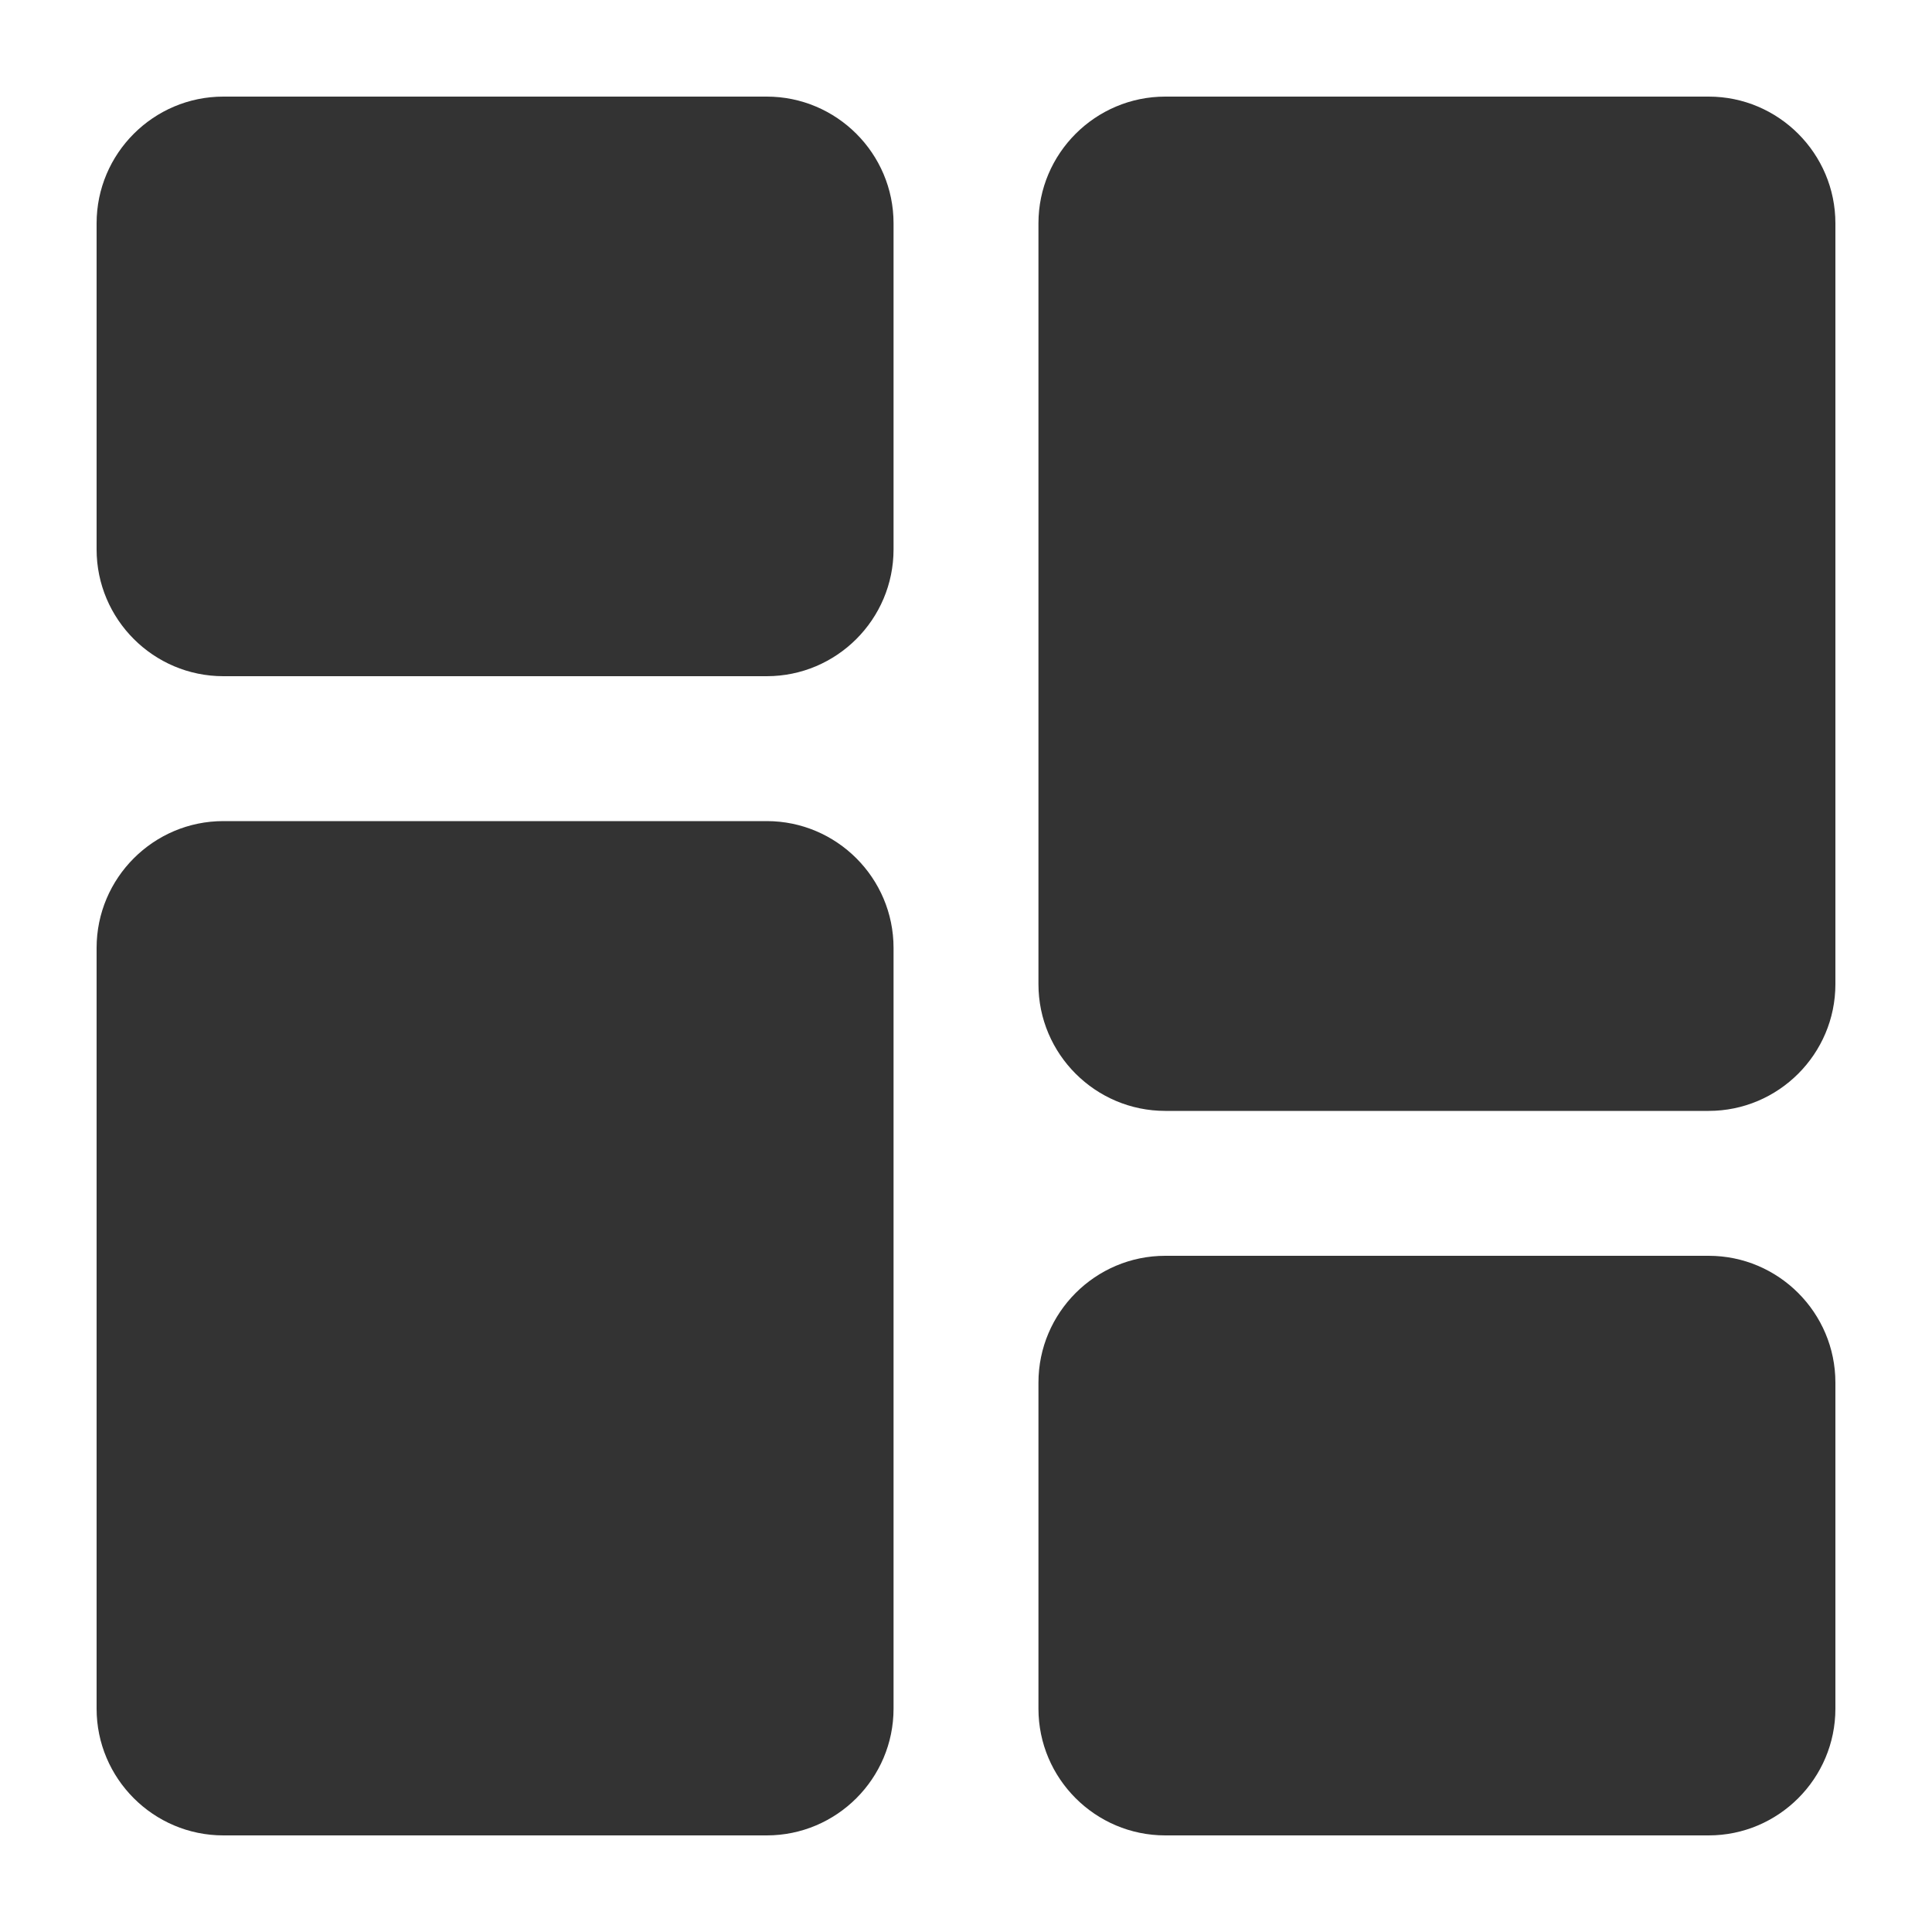
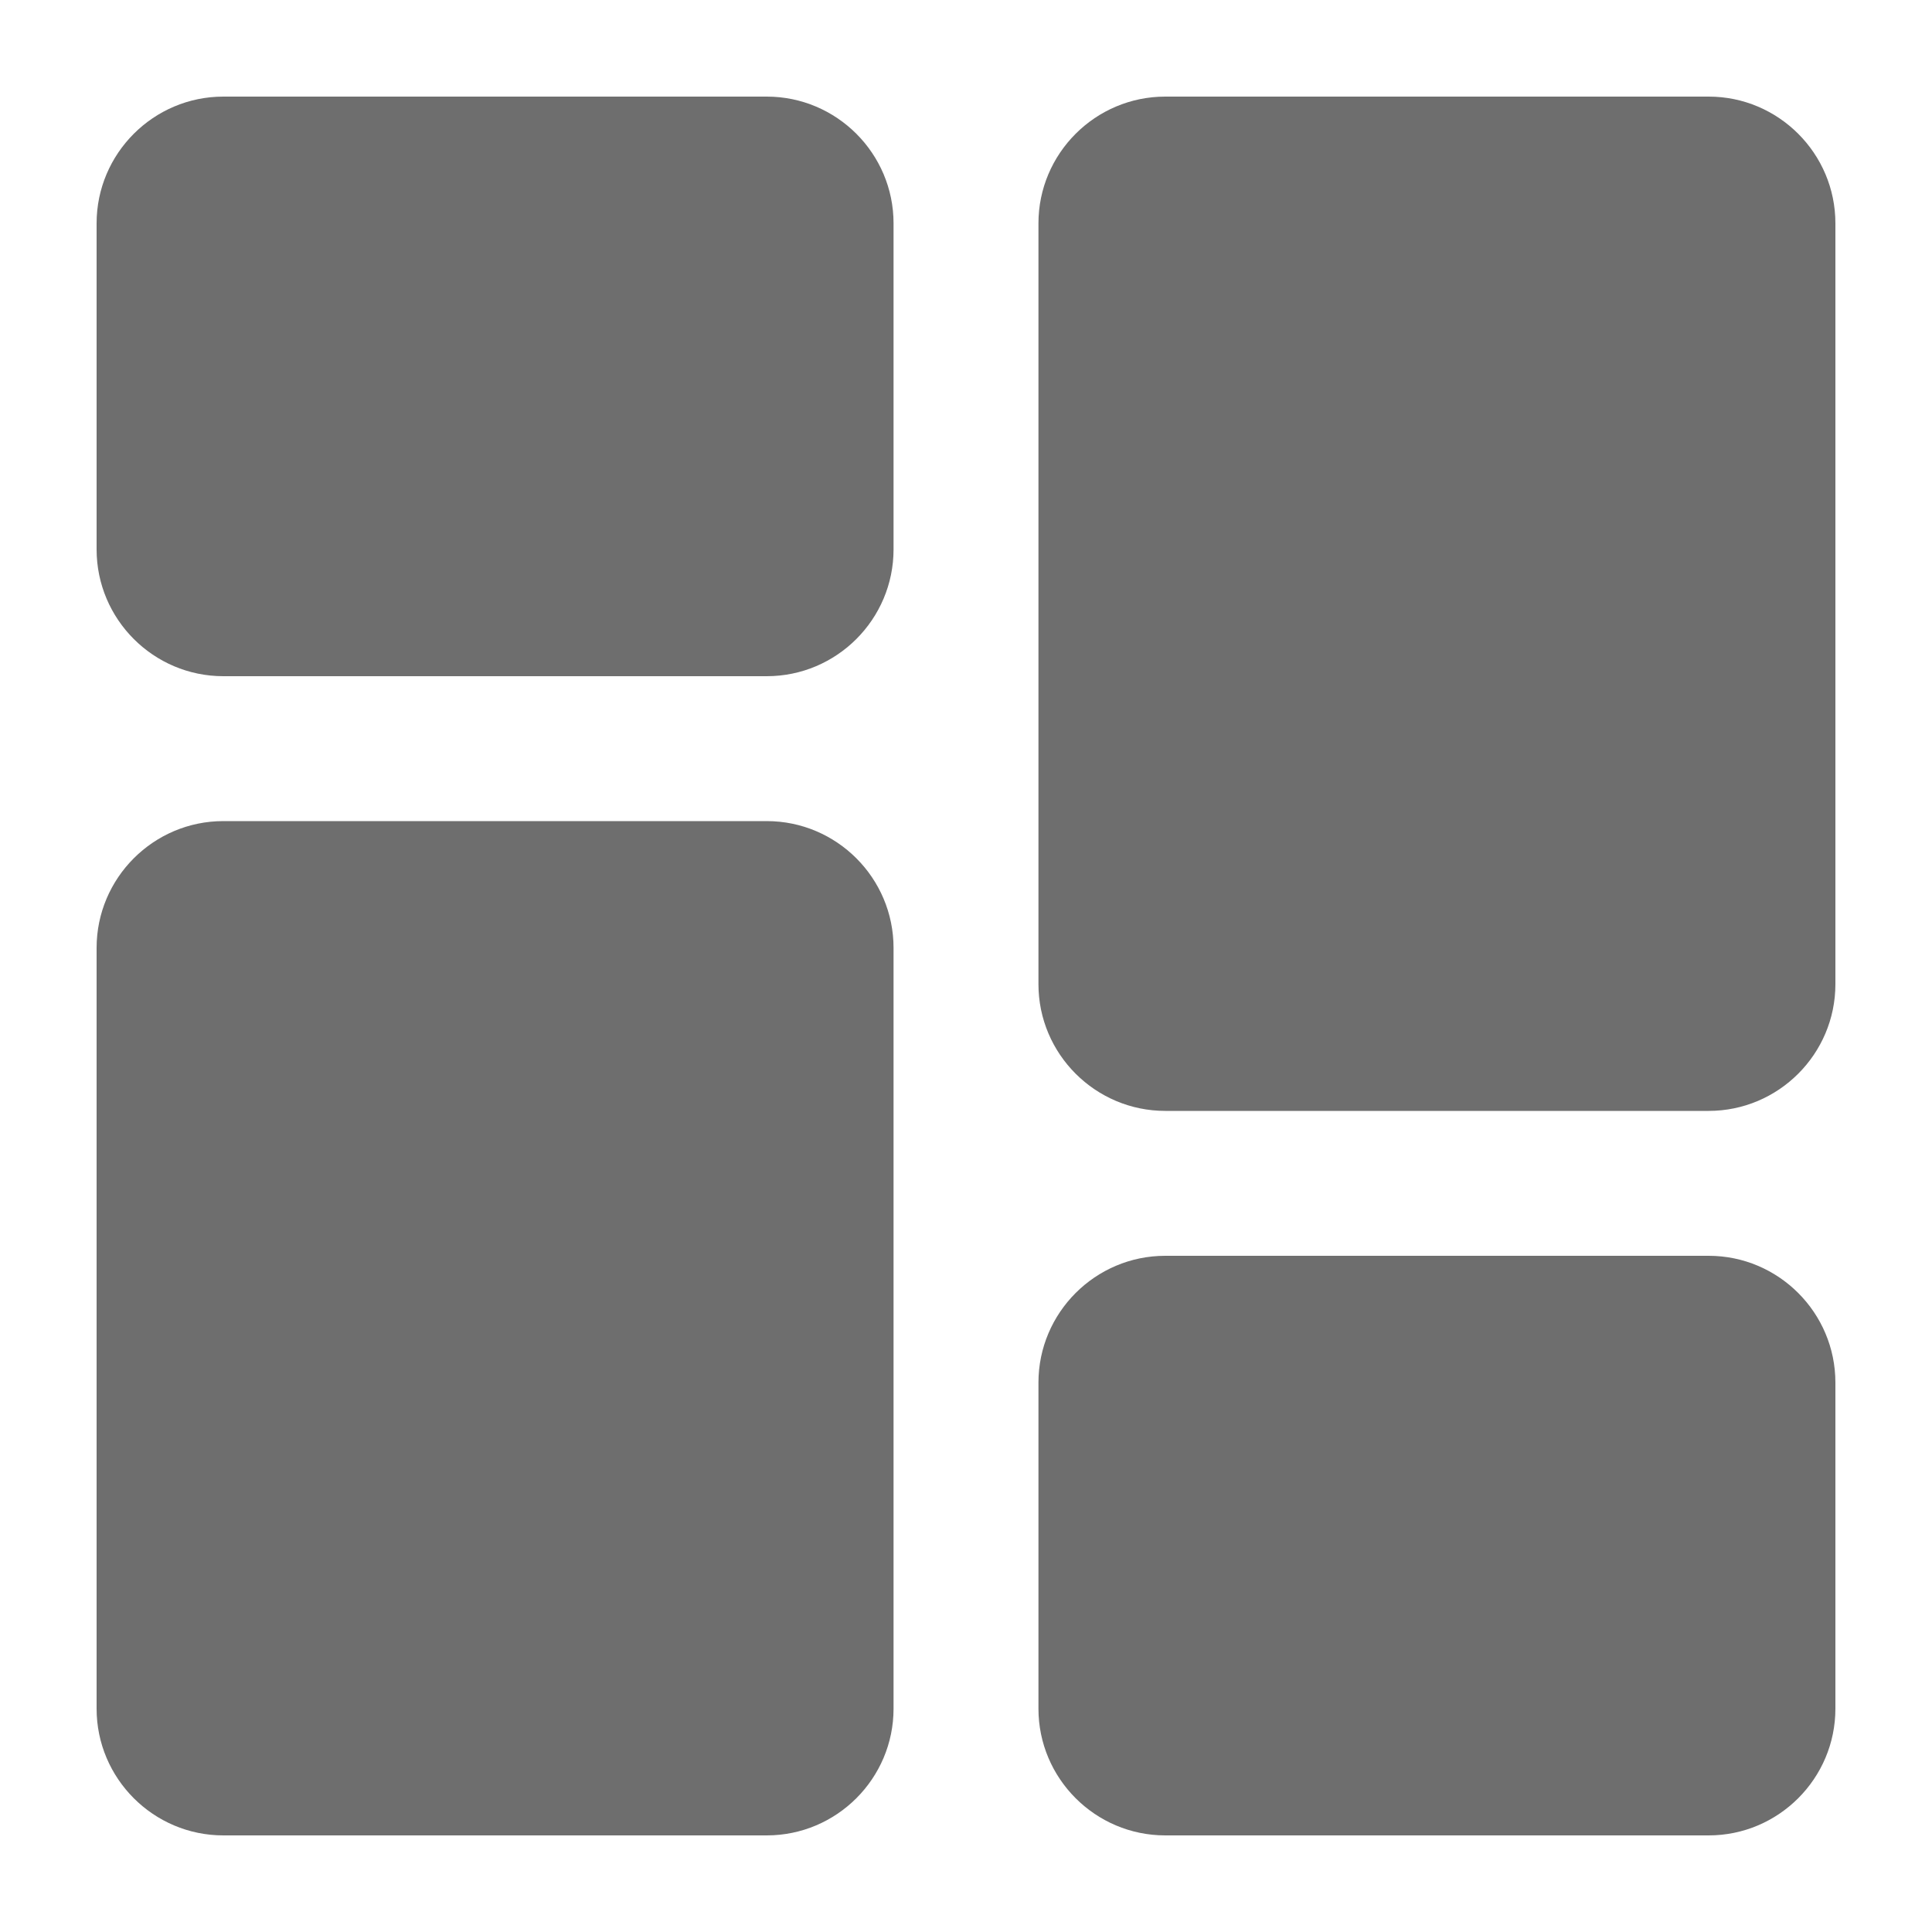
<svg xmlns="http://www.w3.org/2000/svg" width="20" height="20" viewBox="0 0 20 20" fill="none">
-   <path d="M7.937 1H2.312C1.589 1 1 1.589 1 2.312V5.687C1 6.411 1.589 7 2.312 7H7.937C8.661 7 9.25 6.411 9.25 5.687V2.312C9.25 1.589 8.661 1 7.937 1Z" fill="#333333" />
-   <path d="M7.937 8.5H2.312C1.589 8.5 1 9.089 1 9.813V17.688C1 18.411 1.589 19 2.312 19H7.937C8.661 19 9.25 18.411 9.25 17.688V9.813C9.25 9.089 8.661 8.5 7.937 8.5Z" fill="#333333" />
-   <path d="M17.688 13H12.063C11.339 13 10.75 13.589 10.75 14.313V17.688C10.75 18.411 11.339 19 12.063 19H17.688C18.411 19 19 18.411 19 17.688V14.313C19 13.589 18.411 13 17.688 13Z" fill="#333333" />
-   <path d="M17.688 1H12.063C11.339 1 10.75 1.589 10.75 2.312V10.188C10.75 10.911 11.339 11.5 12.063 11.5H17.688C18.411 11.5 19 10.911 19 10.188V2.312C19 1.589 18.411 1 17.688 1Z" fill="#333333" />
+   <path d="M7.937 1H2.312C1.589 1 1 1.589 1 2.312V5.687C1 6.411 1.589 7 2.312 7H7.937C8.661 7 9.25 6.411 9.25 5.687V2.312C9.25 1.589 8.661 1 7.937 1Z" fill="#6e6e6e" />
+   <path d="M7.937 8.5H2.312C1.589 8.5 1 9.089 1 9.813V17.688C1 18.411 1.589 19 2.312 19H7.937C8.661 19 9.25 18.411 9.25 17.688V9.813C9.25 9.089 8.661 8.5 7.937 8.5Z" fill="#6e6e6e" />
+   <path d="M17.688 13H12.063C11.339 13 10.75 13.589 10.75 14.313V17.688C10.75 18.411 11.339 19 12.063 19H17.688C18.411 19 19 18.411 19 17.688V14.313C19 13.589 18.411 13 17.688 13Z" fill="#6e6e6e" />
+   <path d="M17.688 1H12.063C11.339 1 10.75 1.589 10.75 2.312V10.188C10.75 10.911 11.339 11.5 12.063 11.5H17.688C18.411 11.5 19 10.911 19 10.188V2.312C19 1.589 18.411 1 17.688 1Z" fill="#6e6e6e" />
</svg>
